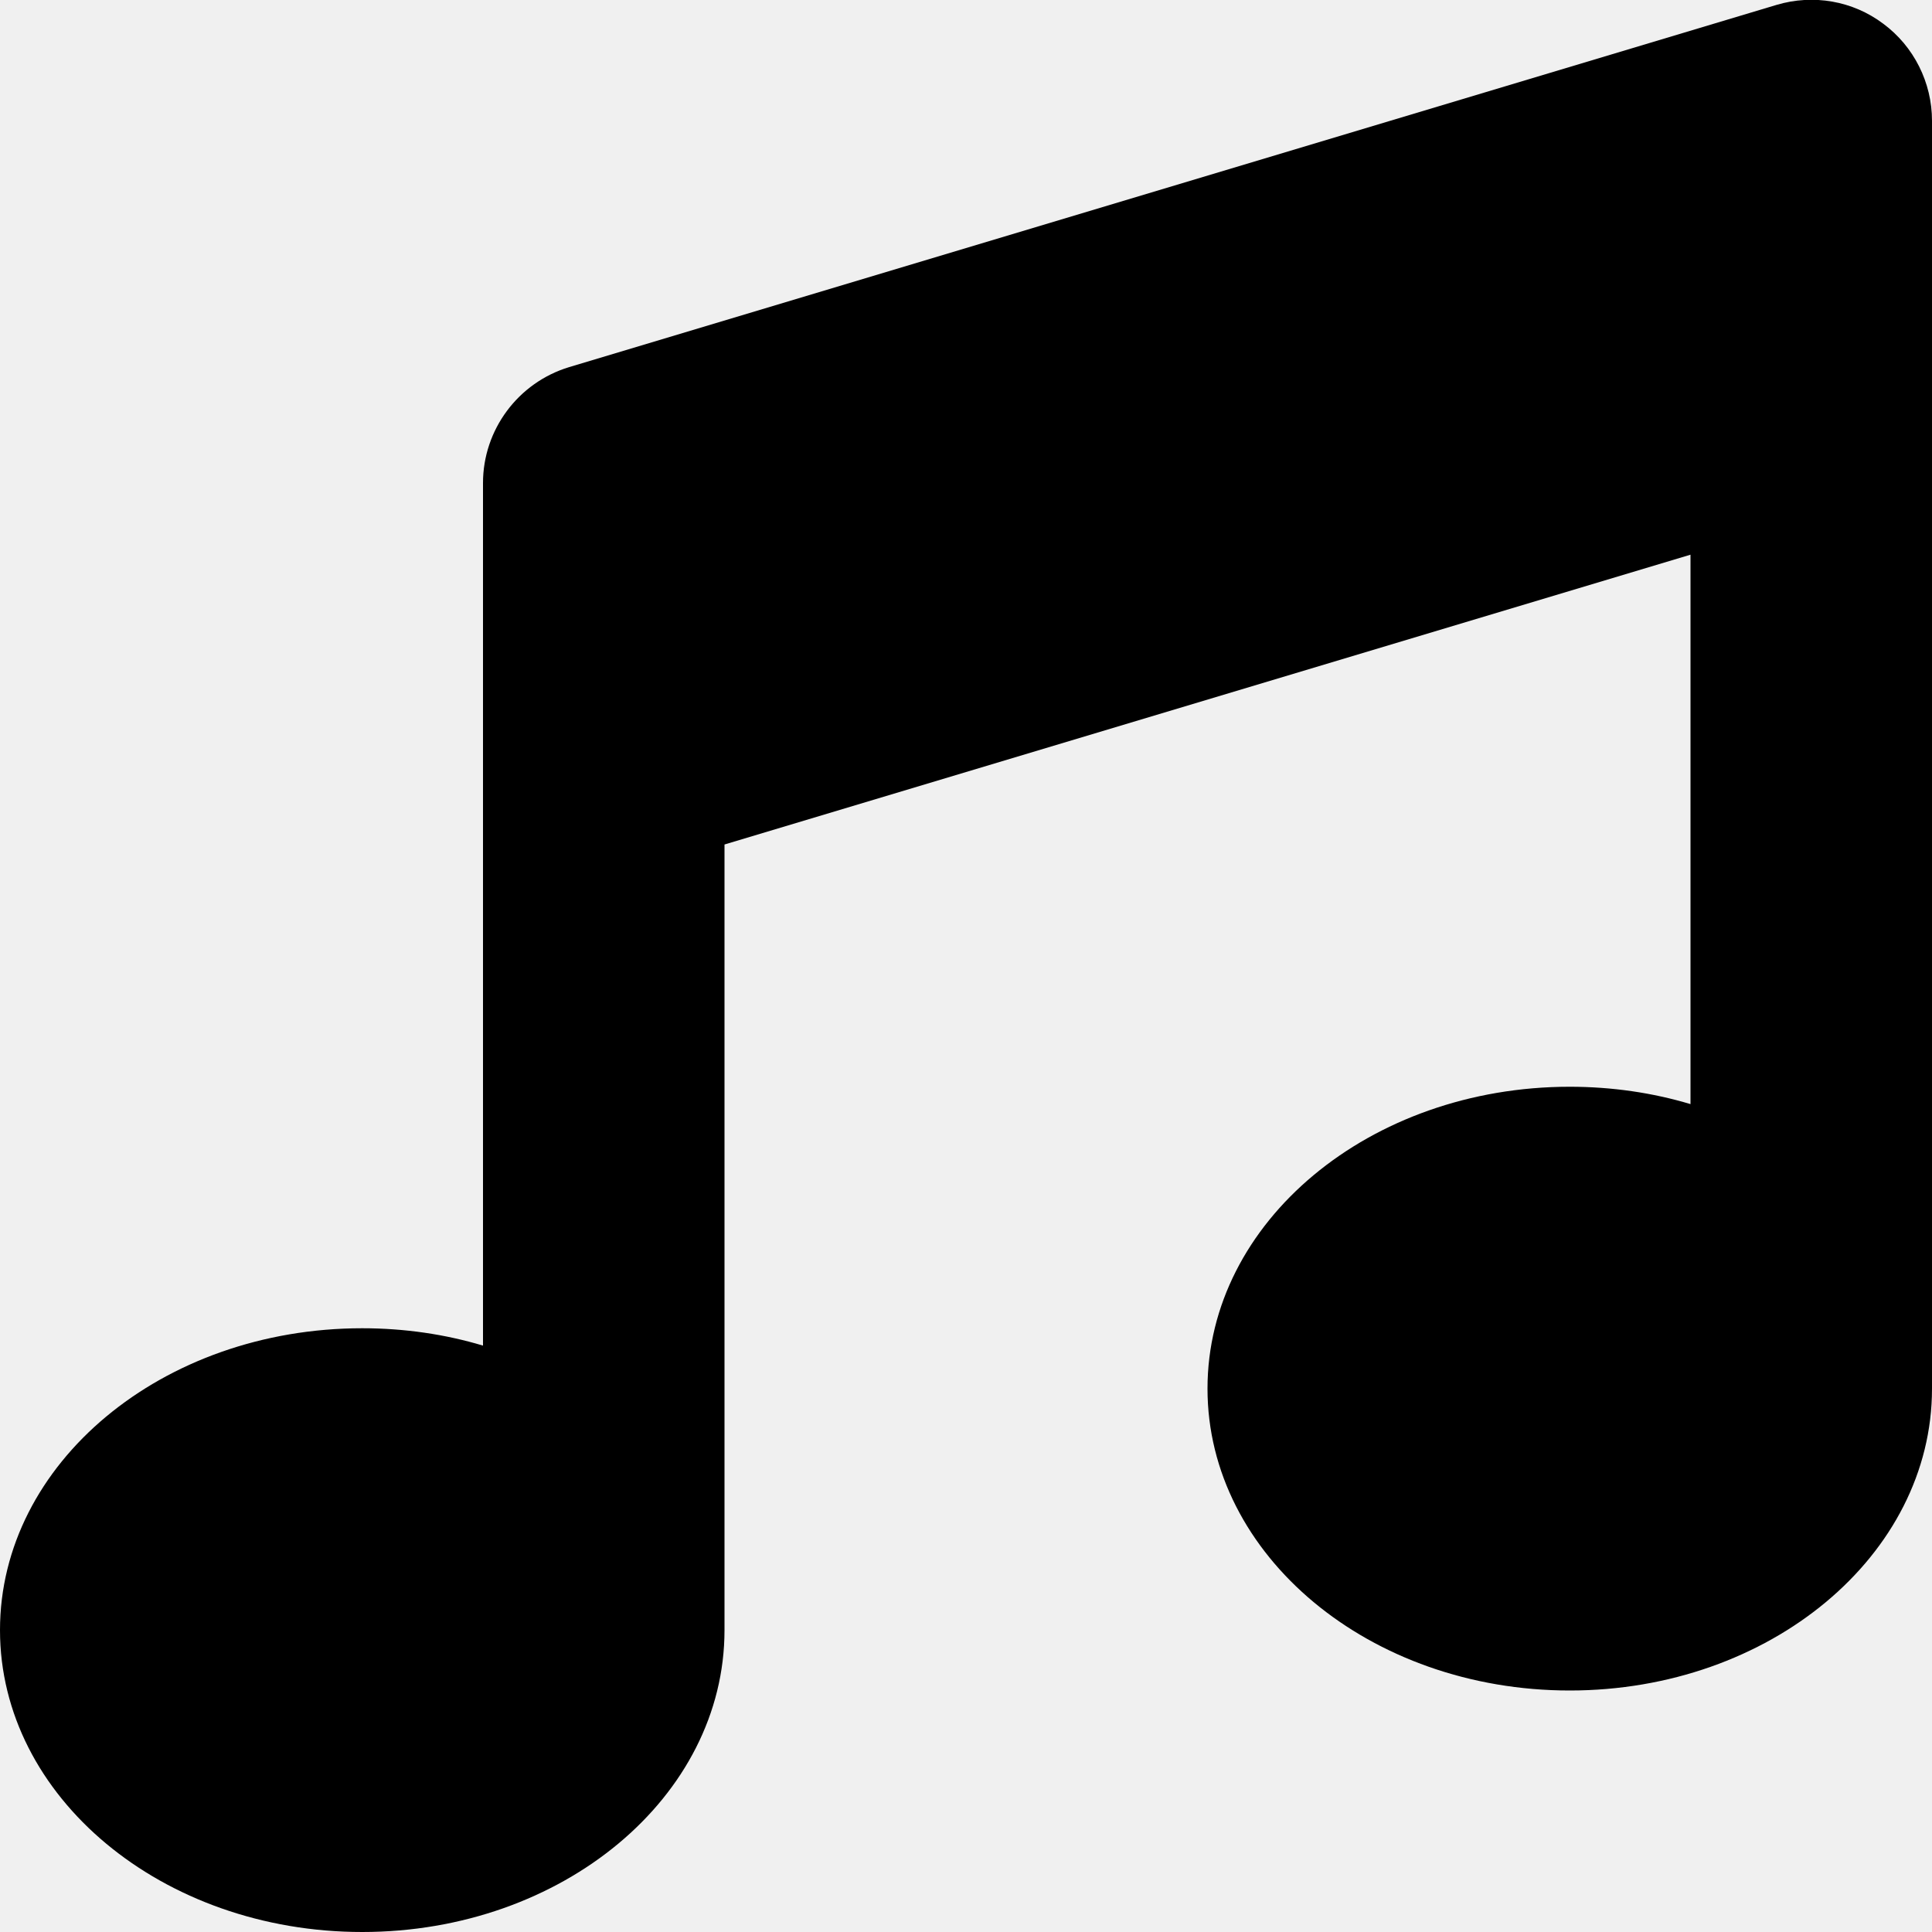
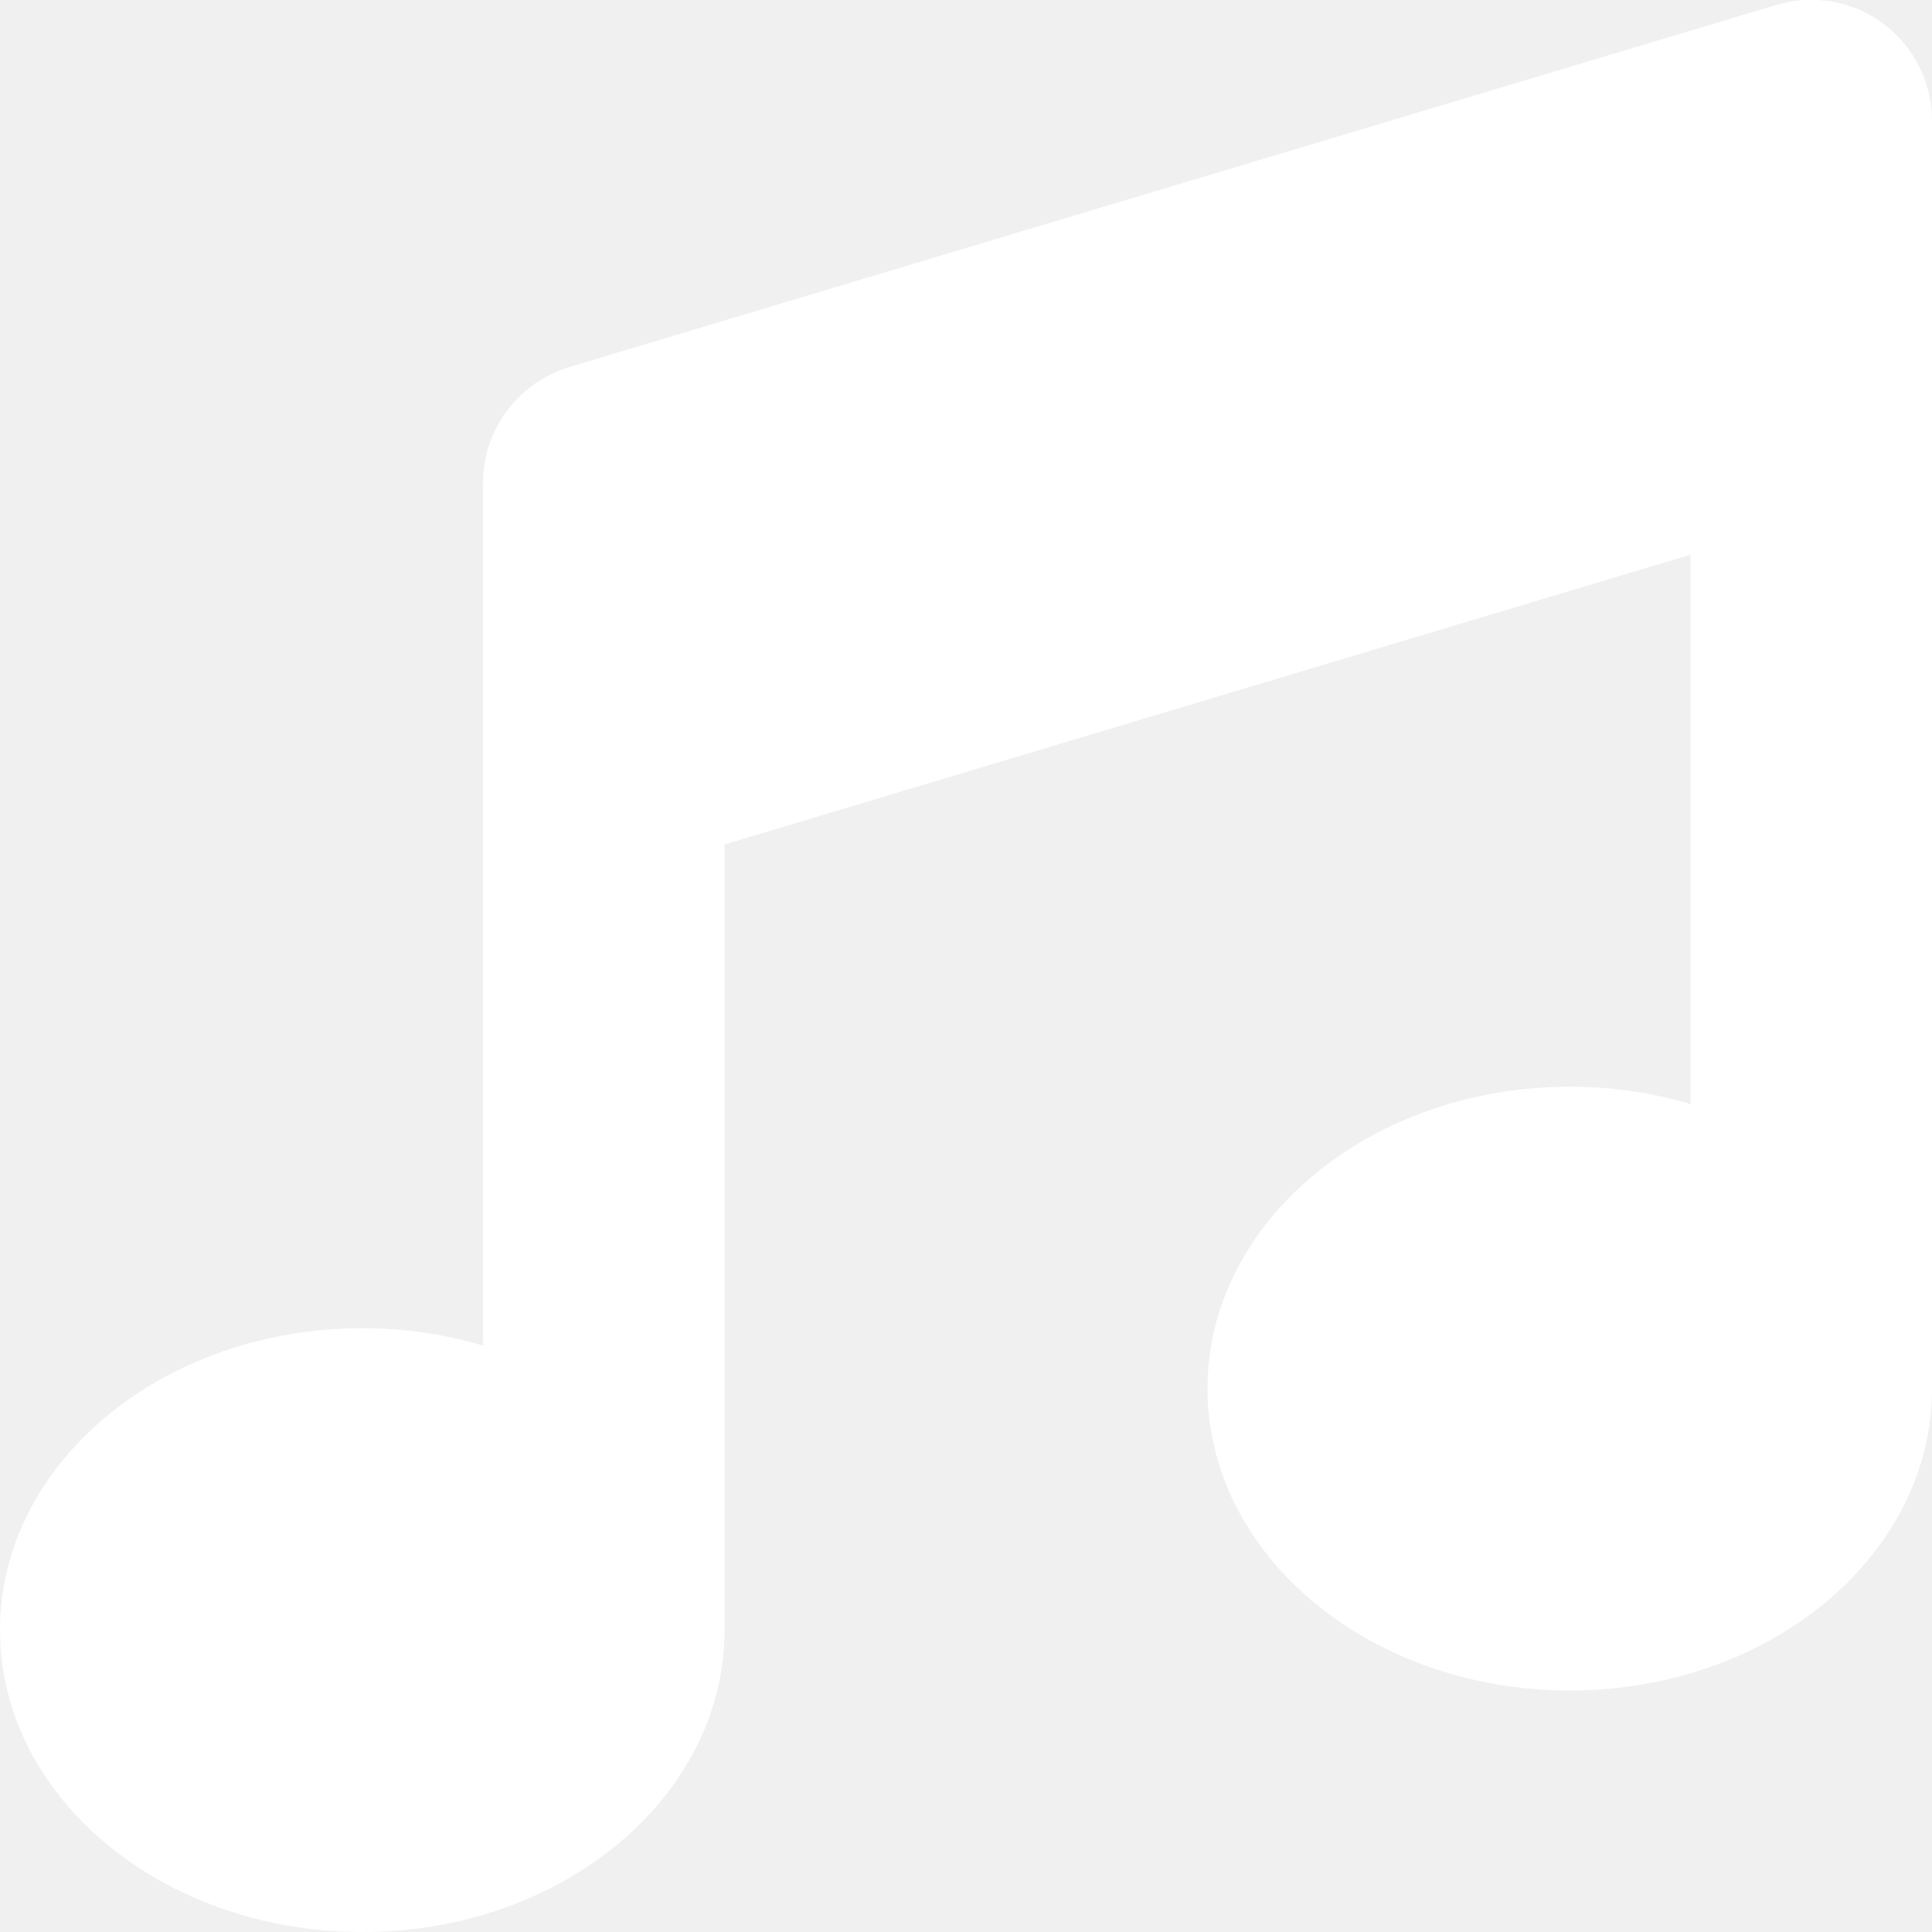
<svg xmlns="http://www.w3.org/2000/svg" viewBox="0 0 512 512">
-   <path d="M499.1 6.3c8.1 6 12.9 15.6 12.9 25.7l0 72 0 264c0 44.2-43 80-96 80s-96-35.8-96-80s43-80 96-80c11.2 0 22 1.6 32 4.6L448 147 192 223.8 192 432c0 44.2-43 80-96 80s-96-35.8-96-80s43-80 96-80c11.2 0 22 1.6 32 4.6L128 200l0-72c0-14.1 9.3-26.6 22.8-30.7l320-96c9.7-2.9 20.2-1.1 28.3 5z" />
+   <path fill="#fff" d="M499.1 6.3c8.1 6 12.9 15.6 12.9 25.7l0 72 0 264c0 44.2-43 80-96 80s-96-35.8-96-80s43-80 96-80c11.2 0 22 1.6 32 4.6L448 147 192 223.8 192 432c0 44.2-43 80-96 80s-96-35.8-96-80s43-80 96-80c11.2 0 22 1.6 32 4.6L128 200l0-72c0-14.1 9.3-26.6 22.8-30.7l320-96c9.7-2.9 20.2-1.1 28.3 5z" />
</svg>
